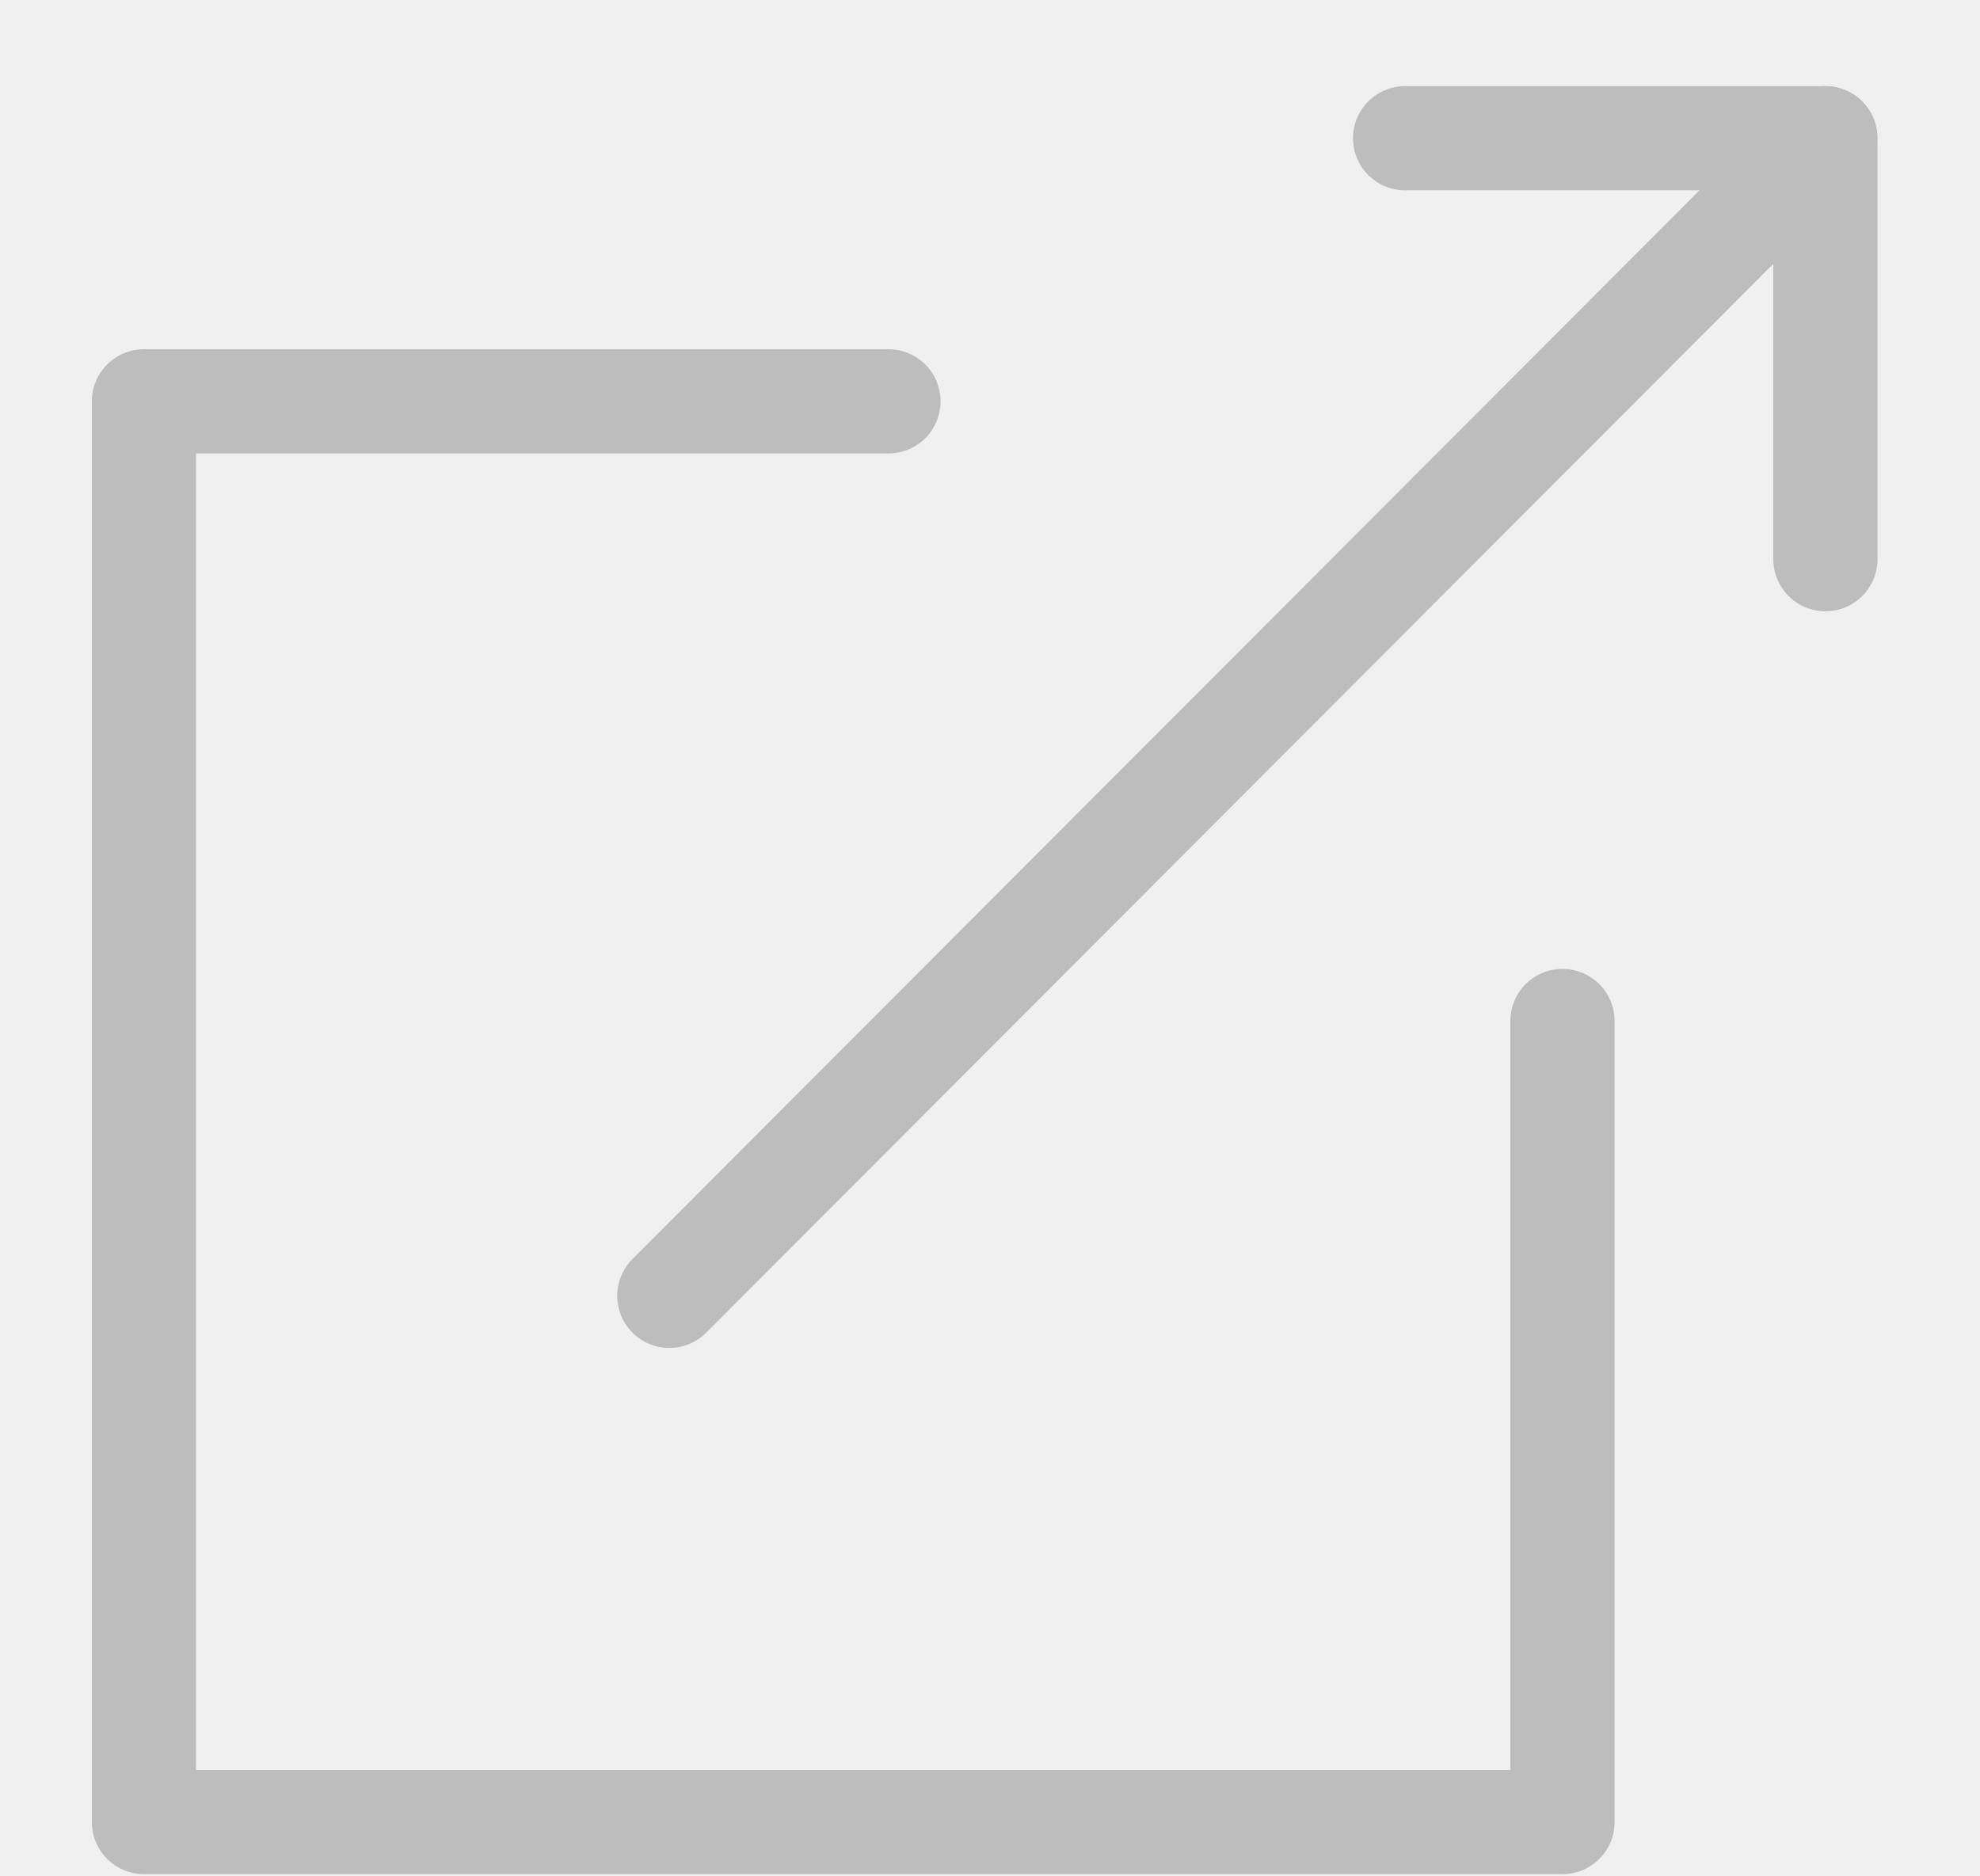
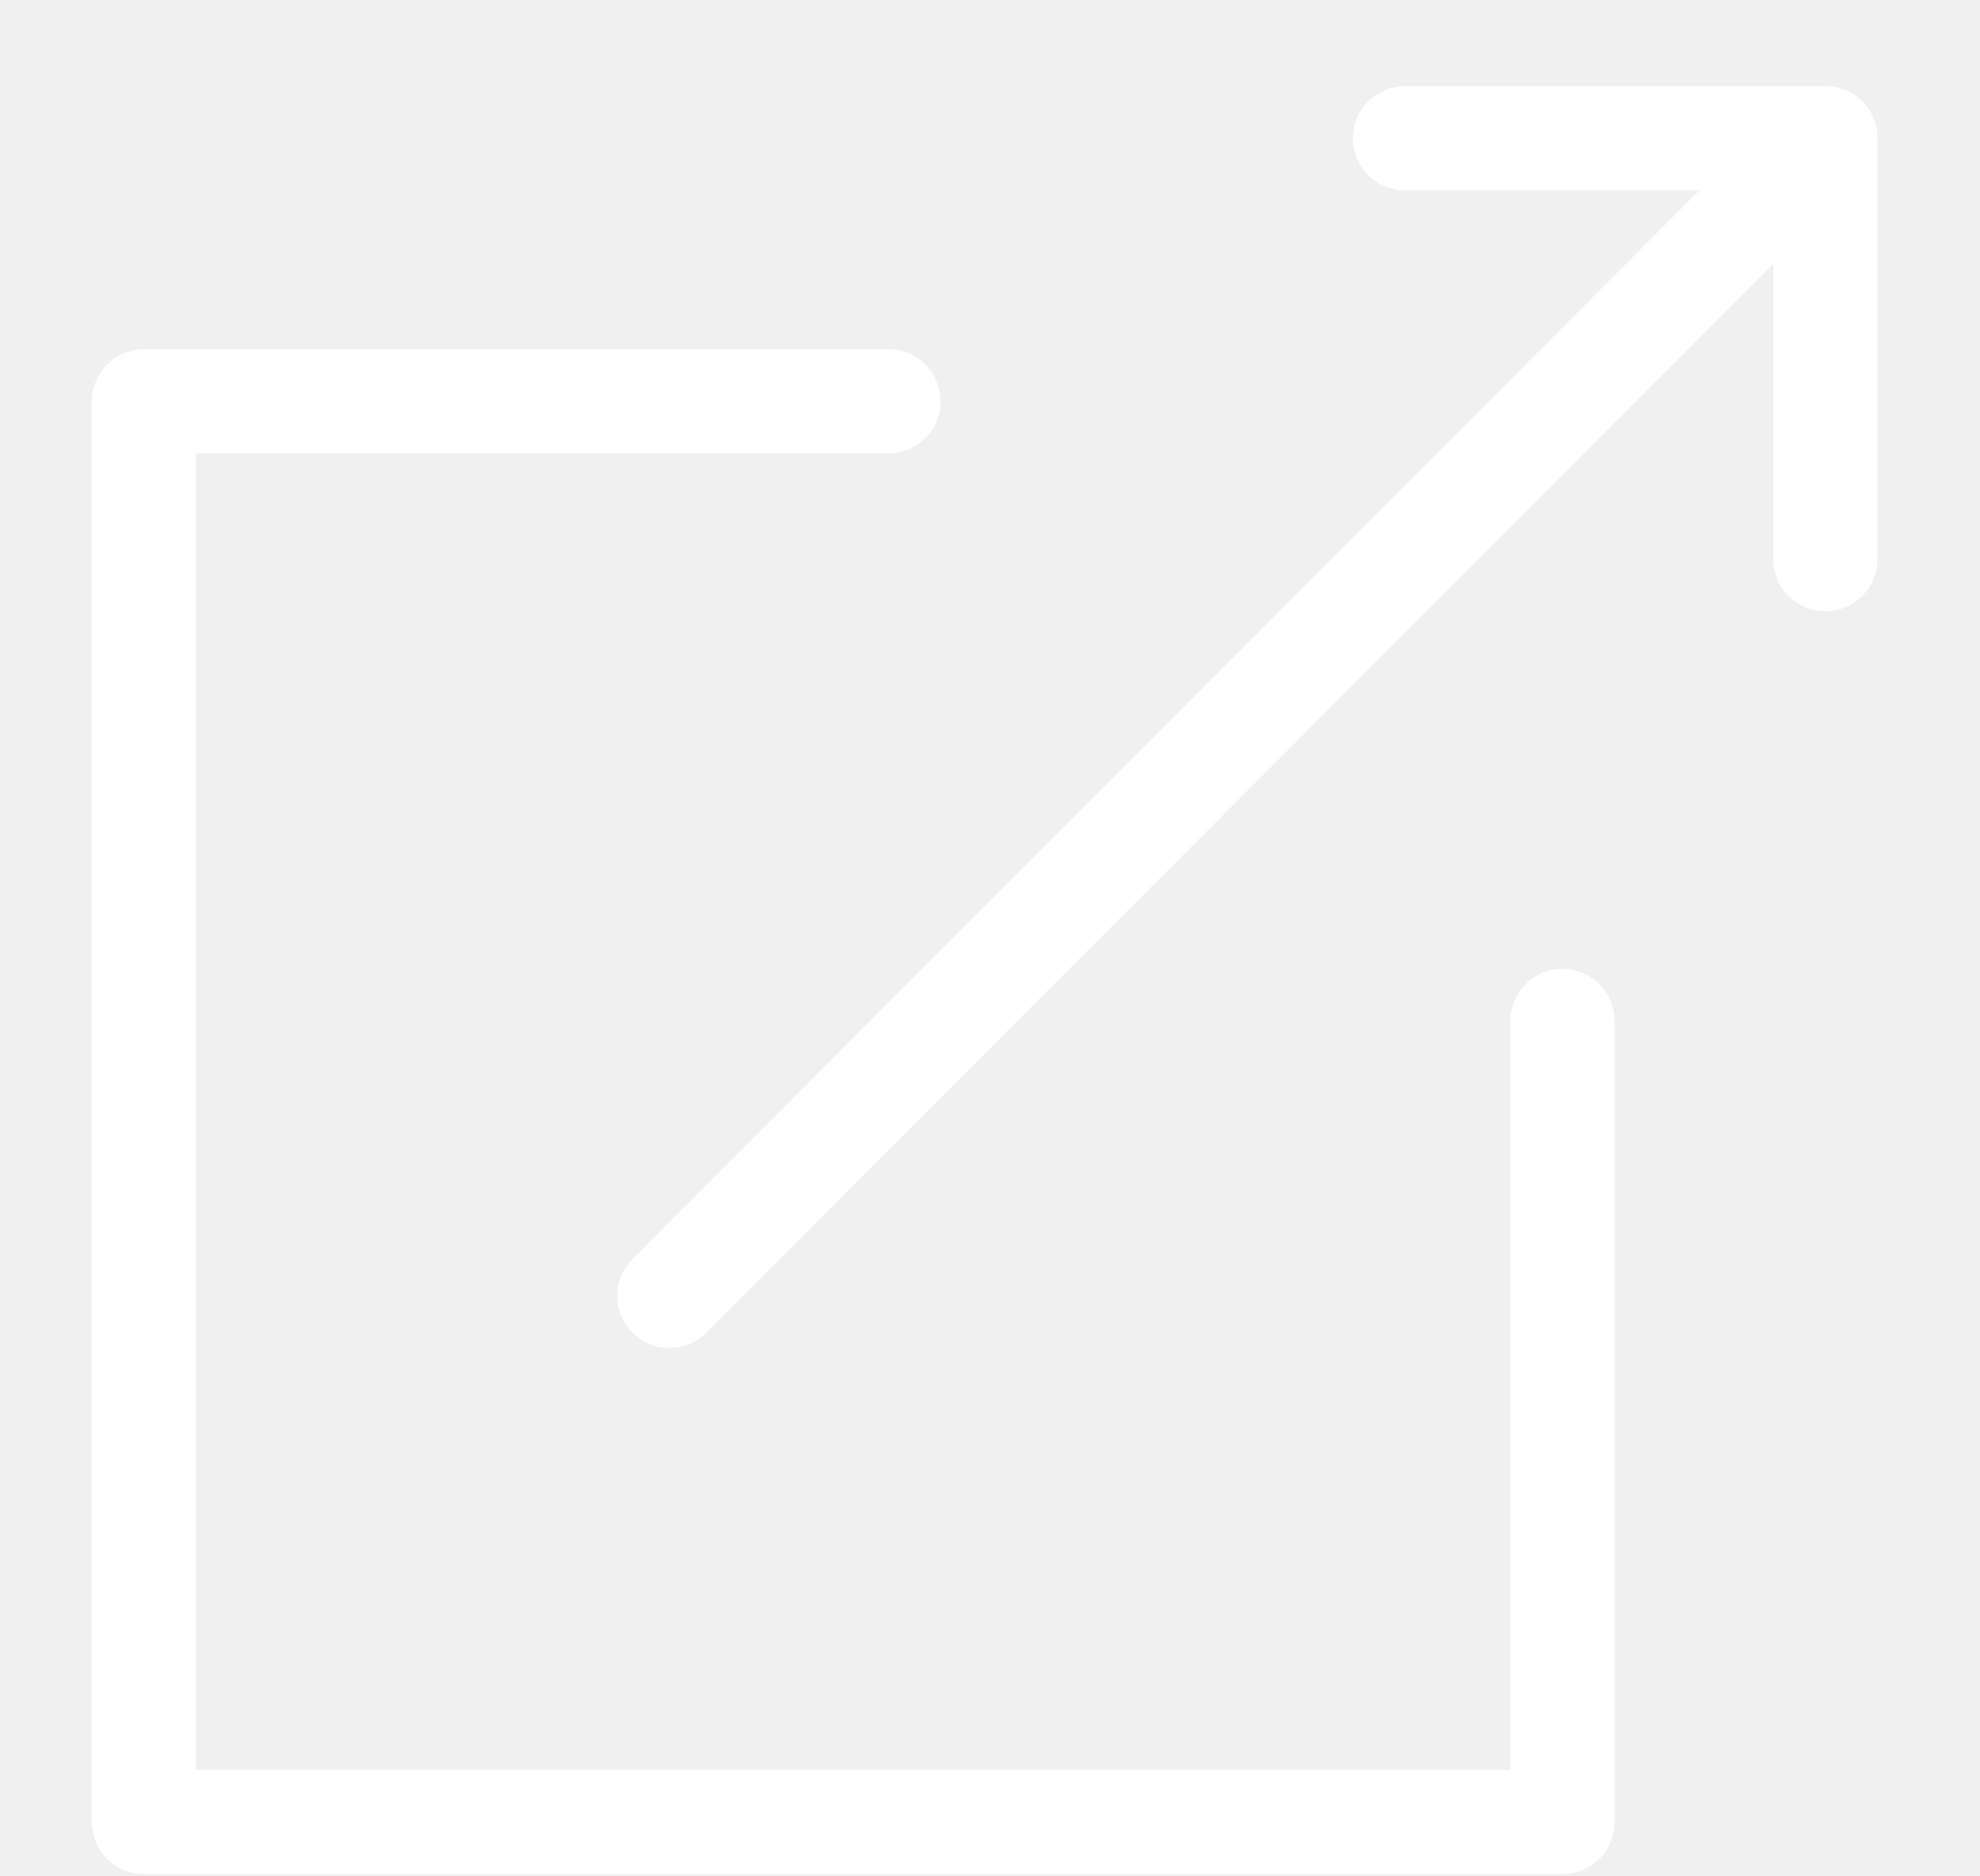
<svg xmlns="http://www.w3.org/2000/svg" width="19" height="18" viewBox="0 0 19 18" fill="none">
-   <path d="M13.612 5.947V13.635H0V0H7.144" transform="translate(1.38135 3.85172)" stroke="#BDBDBD" stroke-linecap="round" stroke-linejoin="round" />
-   <path d="M0 0H4.033V4.04" transform="translate(13.4834 1.32664)" stroke="#BDBDBD" stroke-linecap="round" stroke-linejoin="round" />
-   <path d="M0 11.11L11.091 0" transform="translate(6.42285 1.32664)" stroke="#BDBDBD" stroke-linecap="round" stroke-linejoin="round" />
+   <path d="M13.612 5.947V13.635H0V0H7.144" transform="translate(1.38135 3.85172)" stroke="#ffffff" stroke-linecap="round" stroke-linejoin="round" />
+   <path d="M0 0H4.033V4.04" transform="translate(13.4834 1.32664)" stroke="#ffffff" stroke-linecap="round" stroke-linejoin="round" />
+   <path d="M0 11.11L11.091 0" transform="translate(6.42285 1.32664)" stroke="#ffffff" stroke-linecap="round" stroke-linejoin="round" />
</svg>
